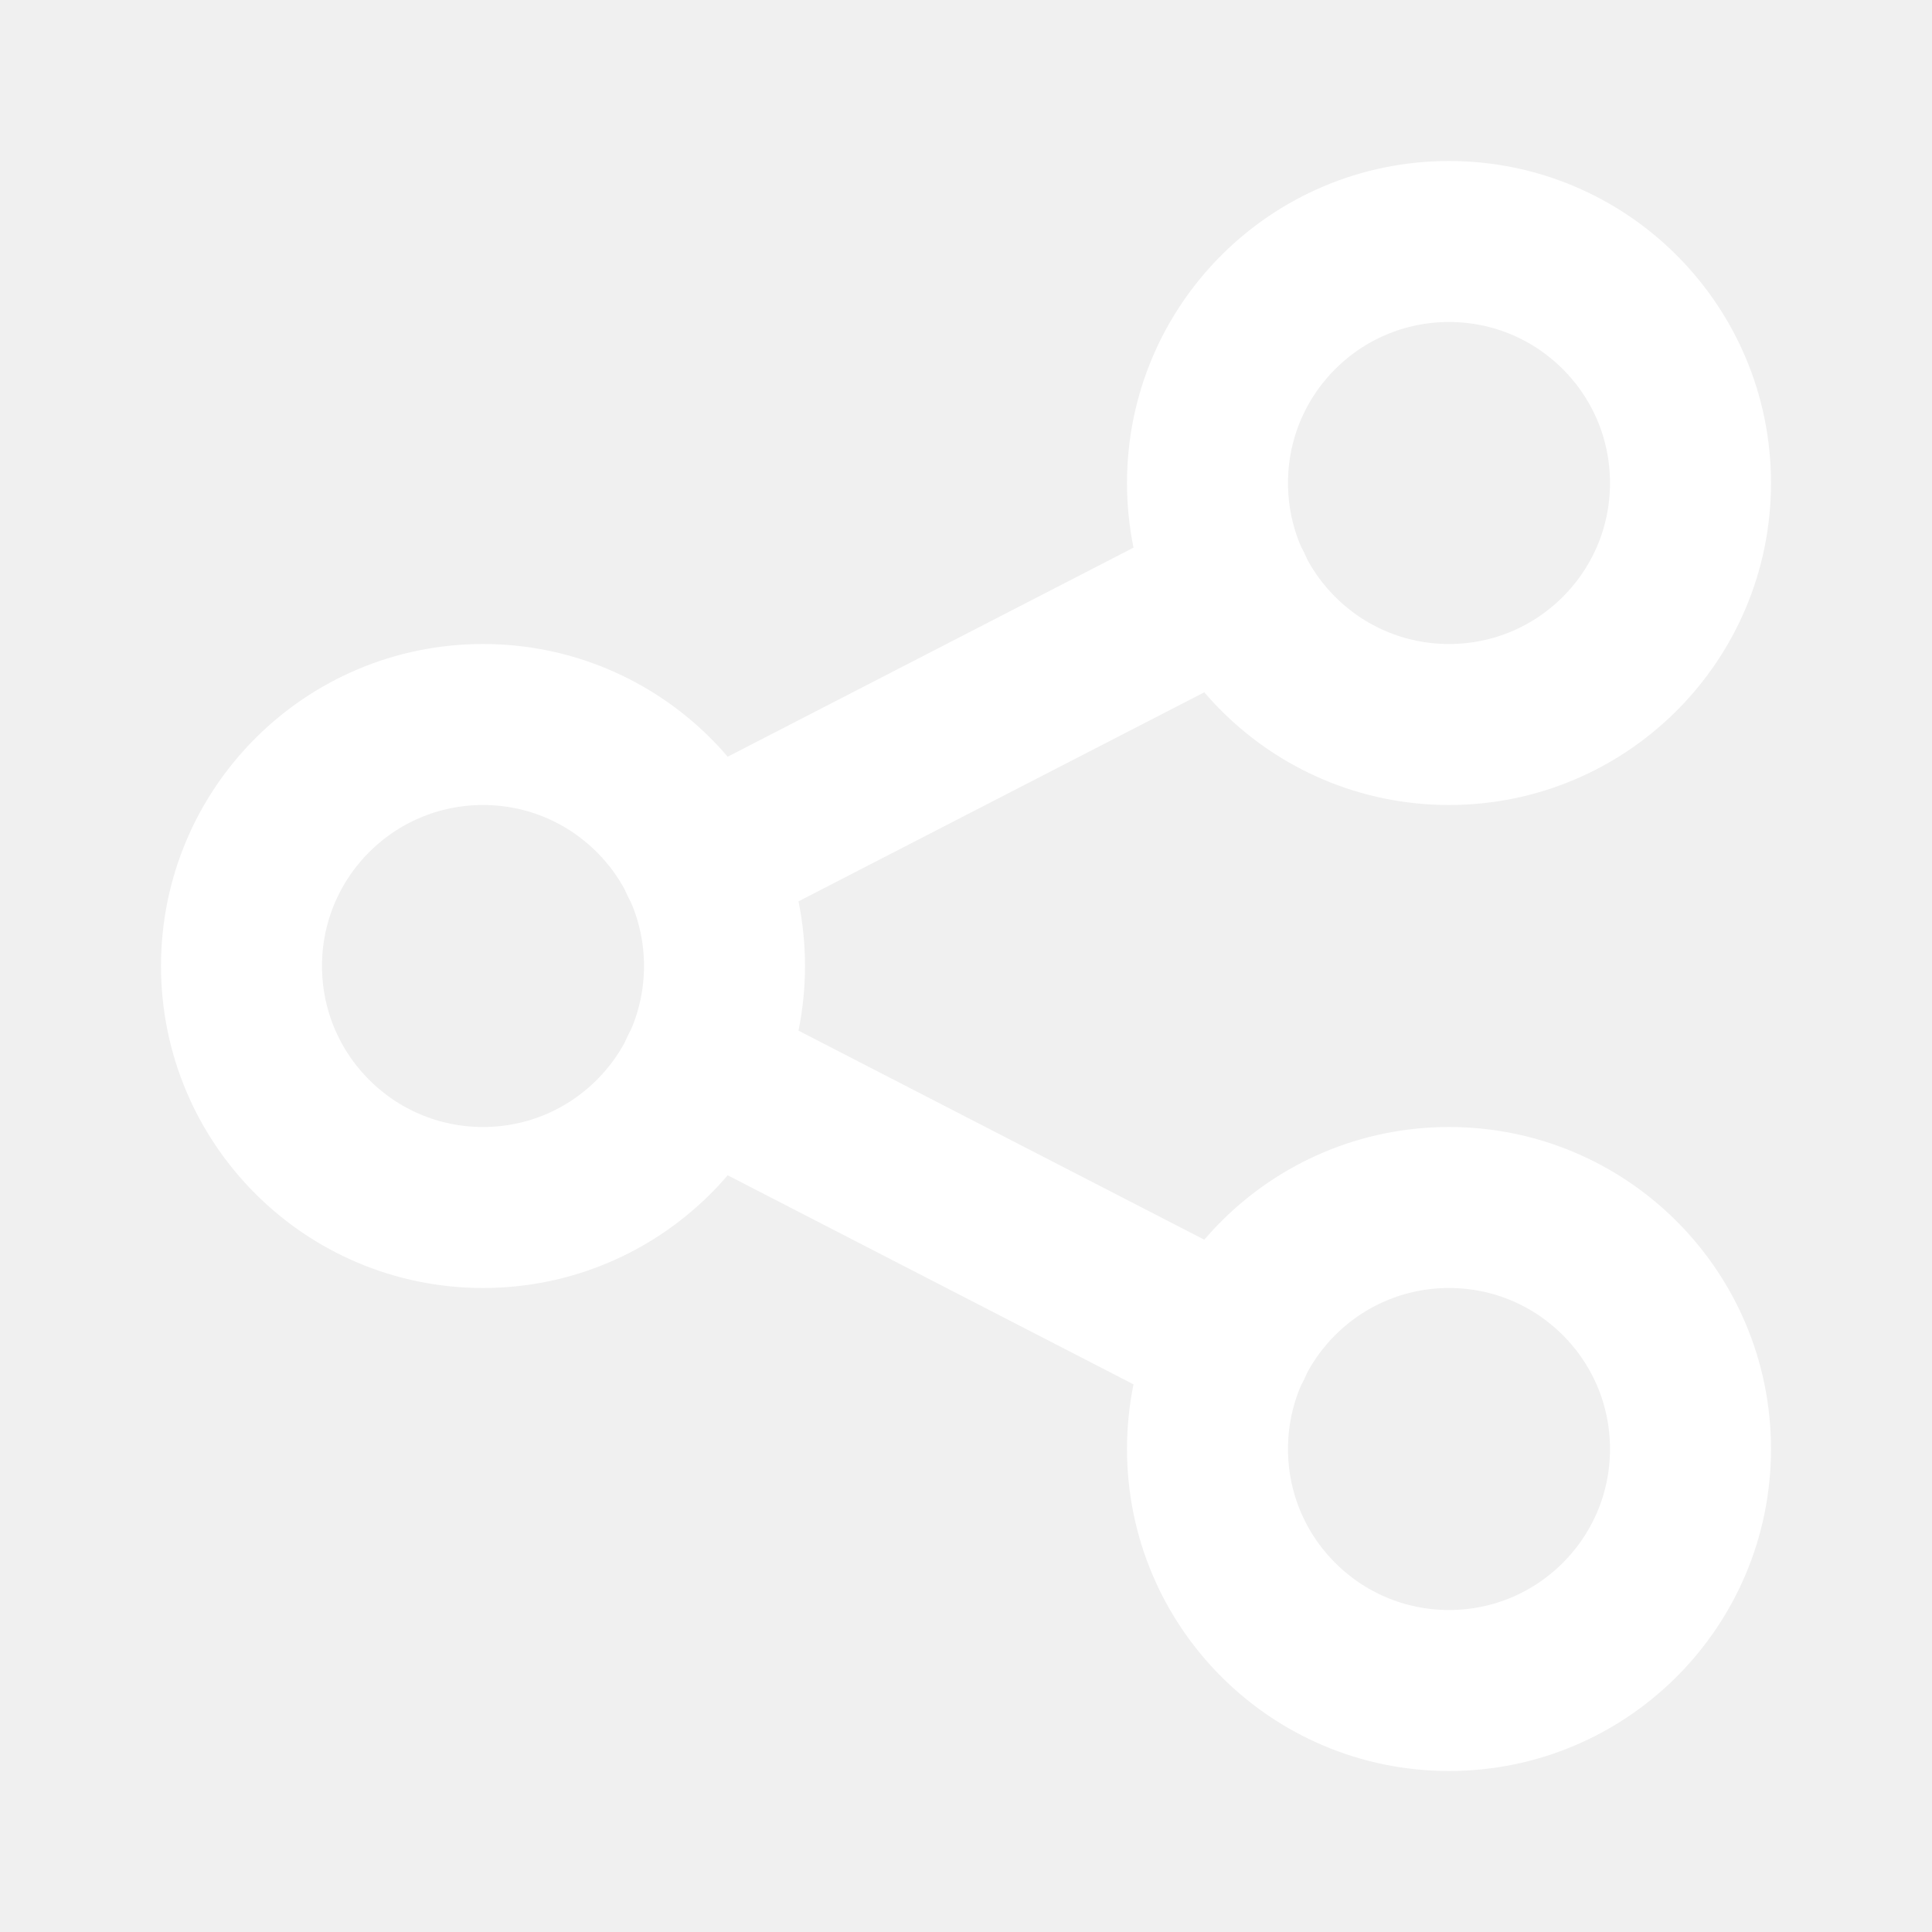
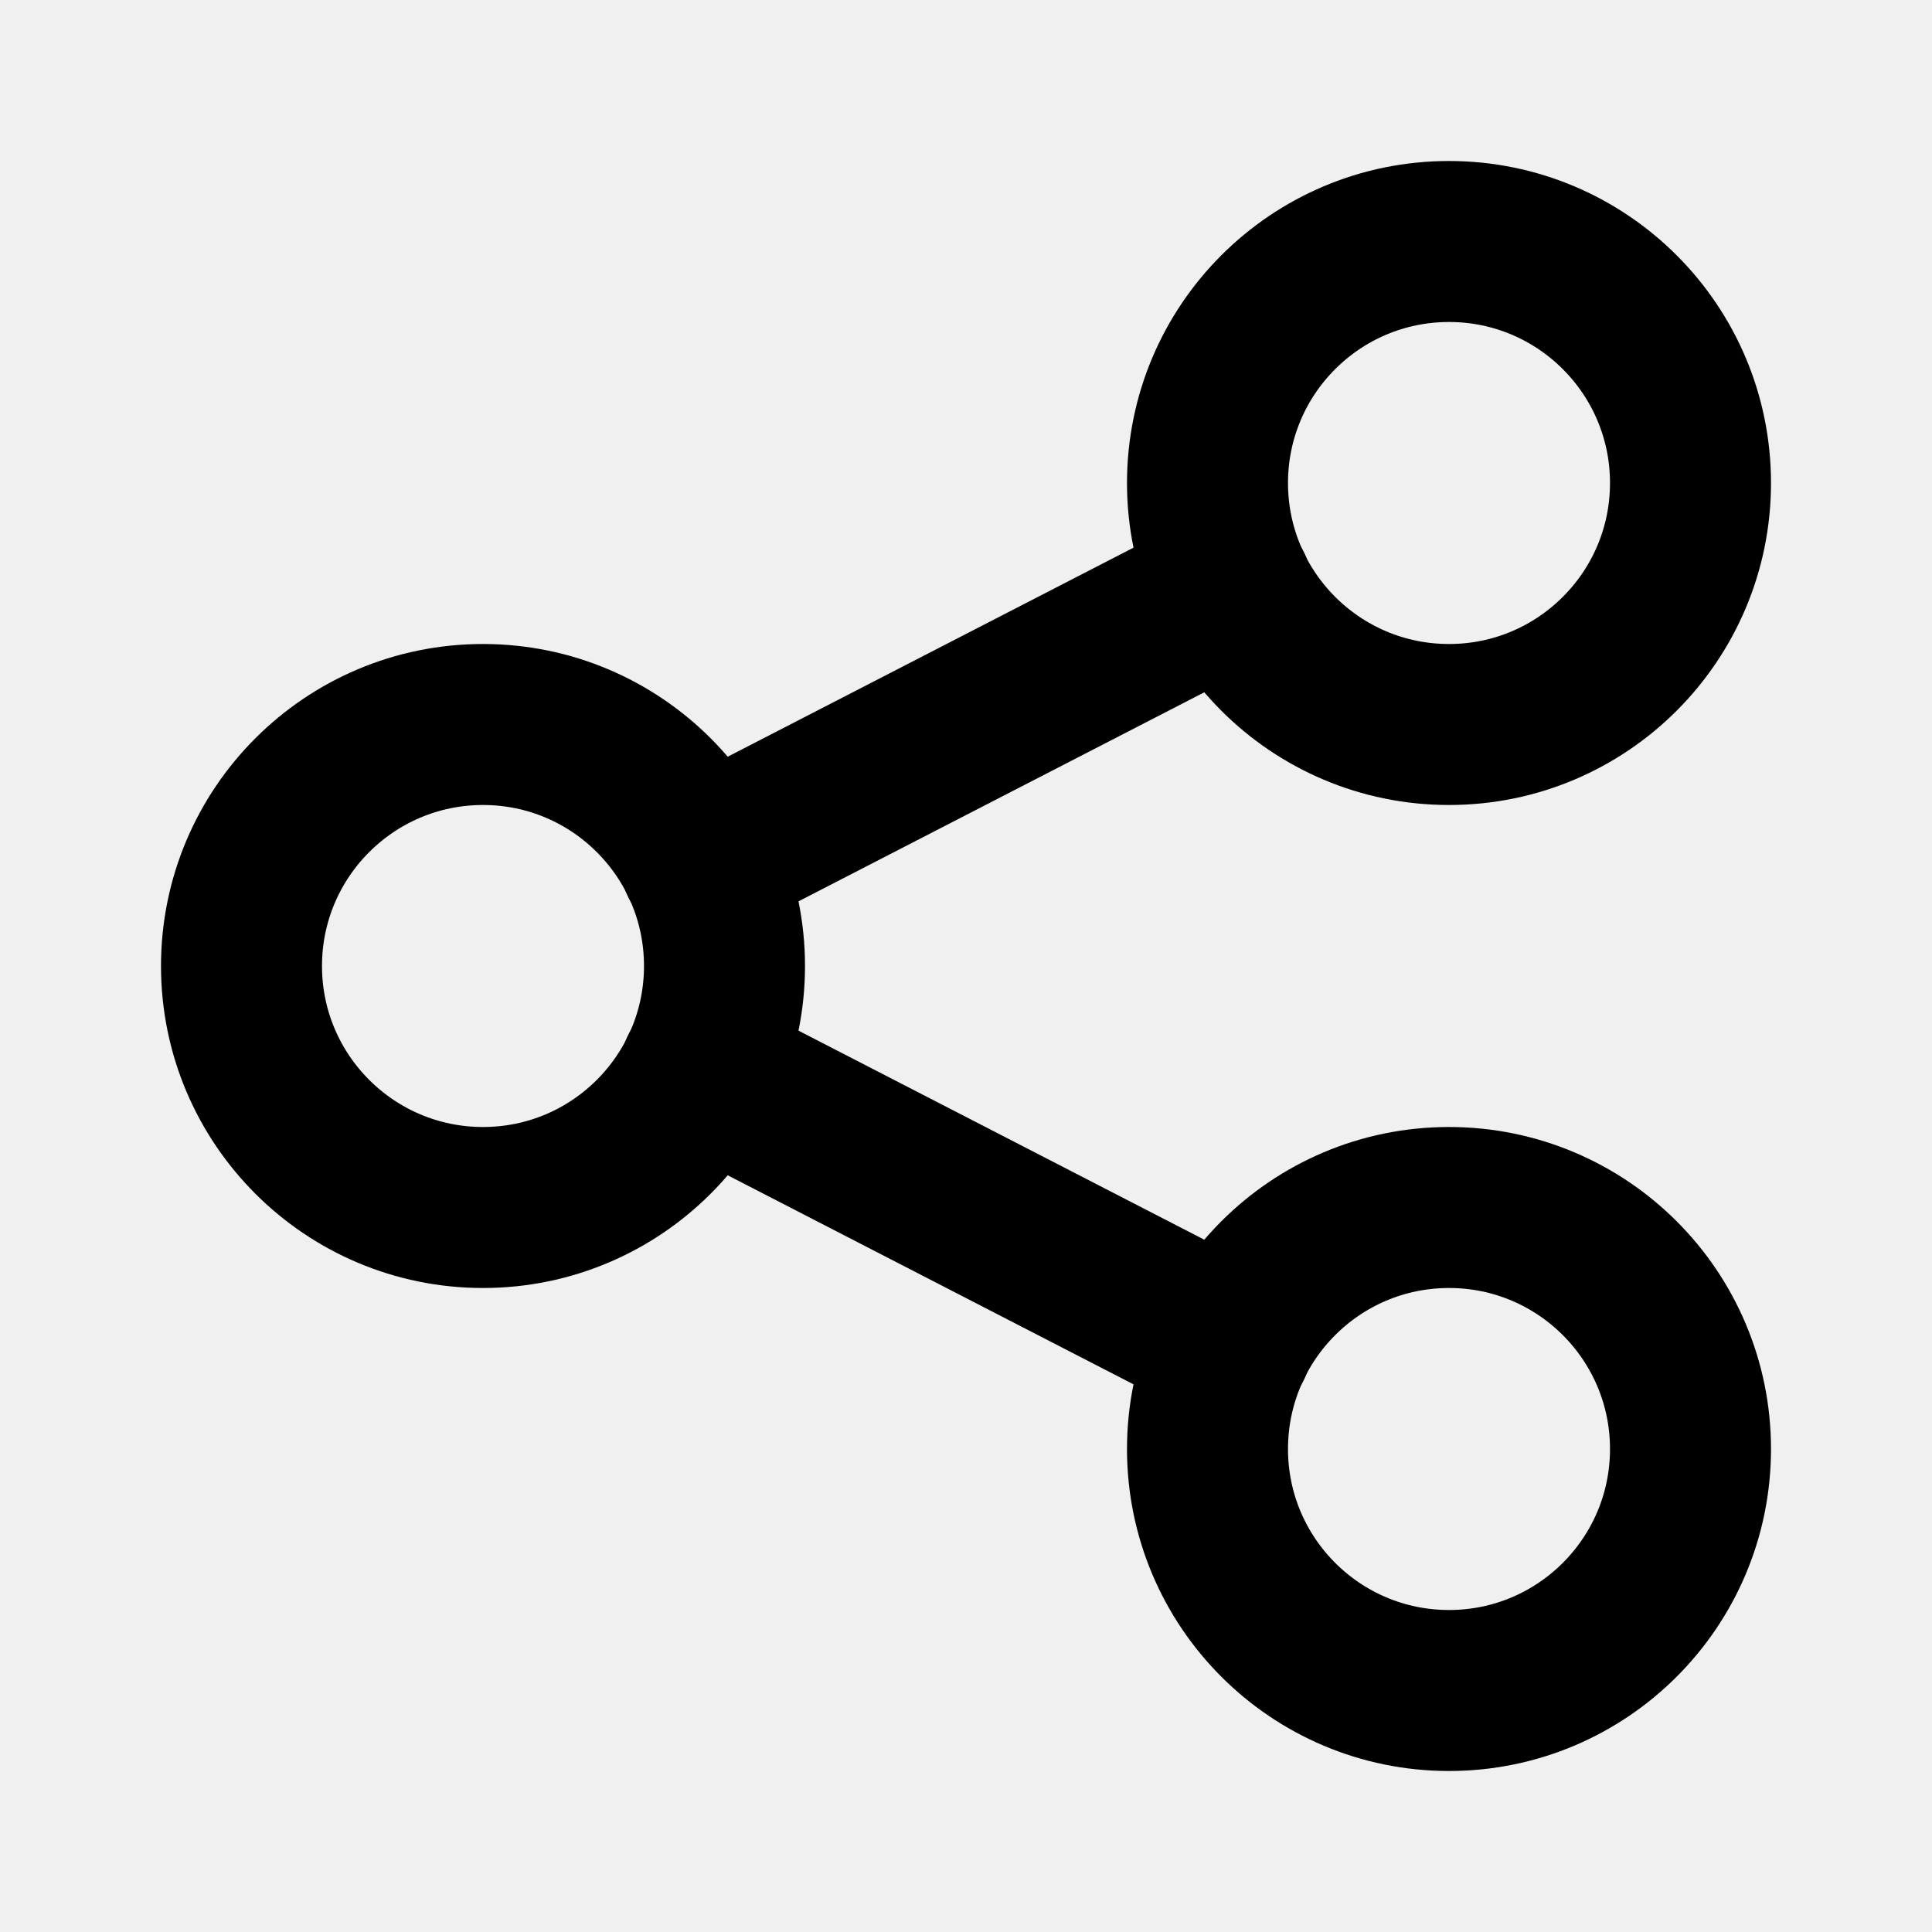
- <svg xmlns="http://www.w3.org/2000/svg" width="24" height="24" viewBox="0 0 24 24" fill="none" stroke="#ffffff" stroke-width="2" stroke-linecap="round" stroke-linejoin="round" class="icon icon-tabler icons-tabler-outline icon-tabler-share">
+ <svg xmlns="http://www.w3.org/2000/svg" width="24" height="24" viewBox="0 0 24 24" fill="none" stroke="currentColor" stroke-width="2" stroke-linecap="round" stroke-linejoin="round" class="icon icon-tabler icons-tabler-outline icon-tabler-share">
  <path stroke="none" d="M0 0h24v24H0z" fill="none" />
  <path d="M6 12m-3 0a3 3 0 1 0 6 0a3 3 0 1 0 -6 0" />
  <path d="M18 6m-3 0a3 3 0 1 0 6 0a3 3 0 1 0 -6 0" />
  <path d="M18 18m-3 0a3 3 0 1 0 6 0a3 3 0 1 0 -6 0" />
  <path d="M8.7 10.7l6.6 -3.4" />
  <path d="M8.7 13.3l6.6 3.4" />
</svg>
